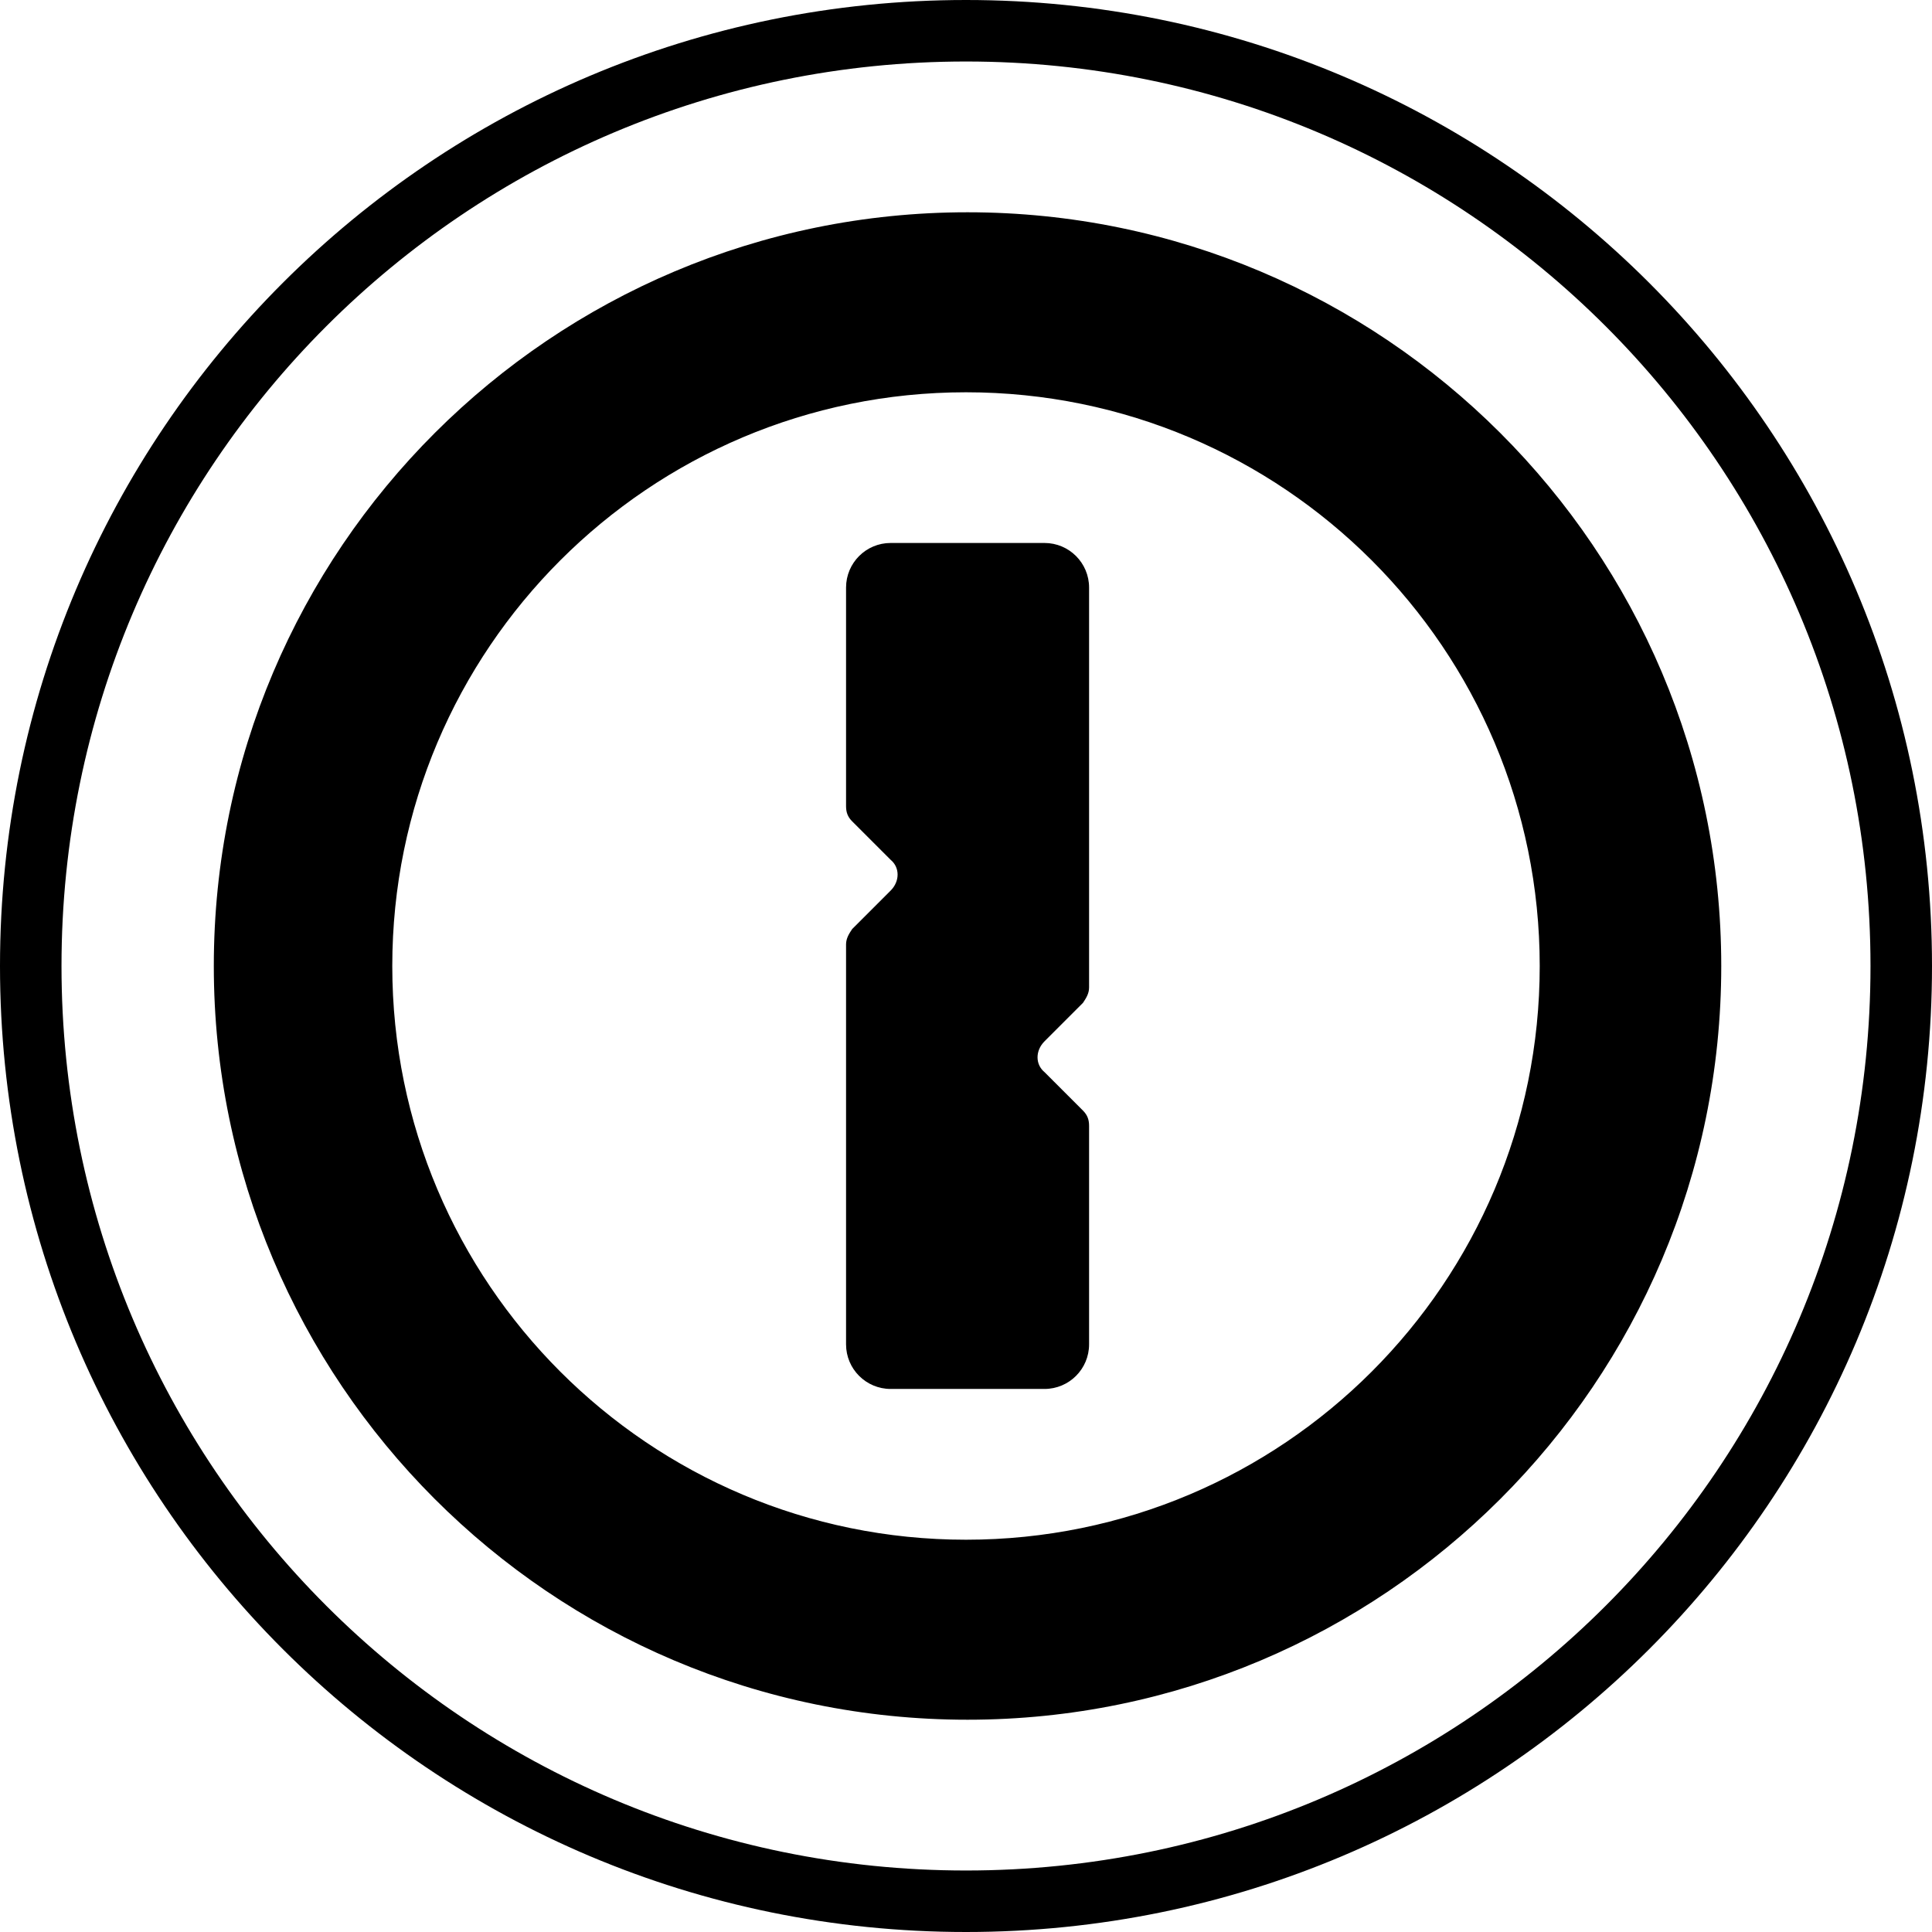
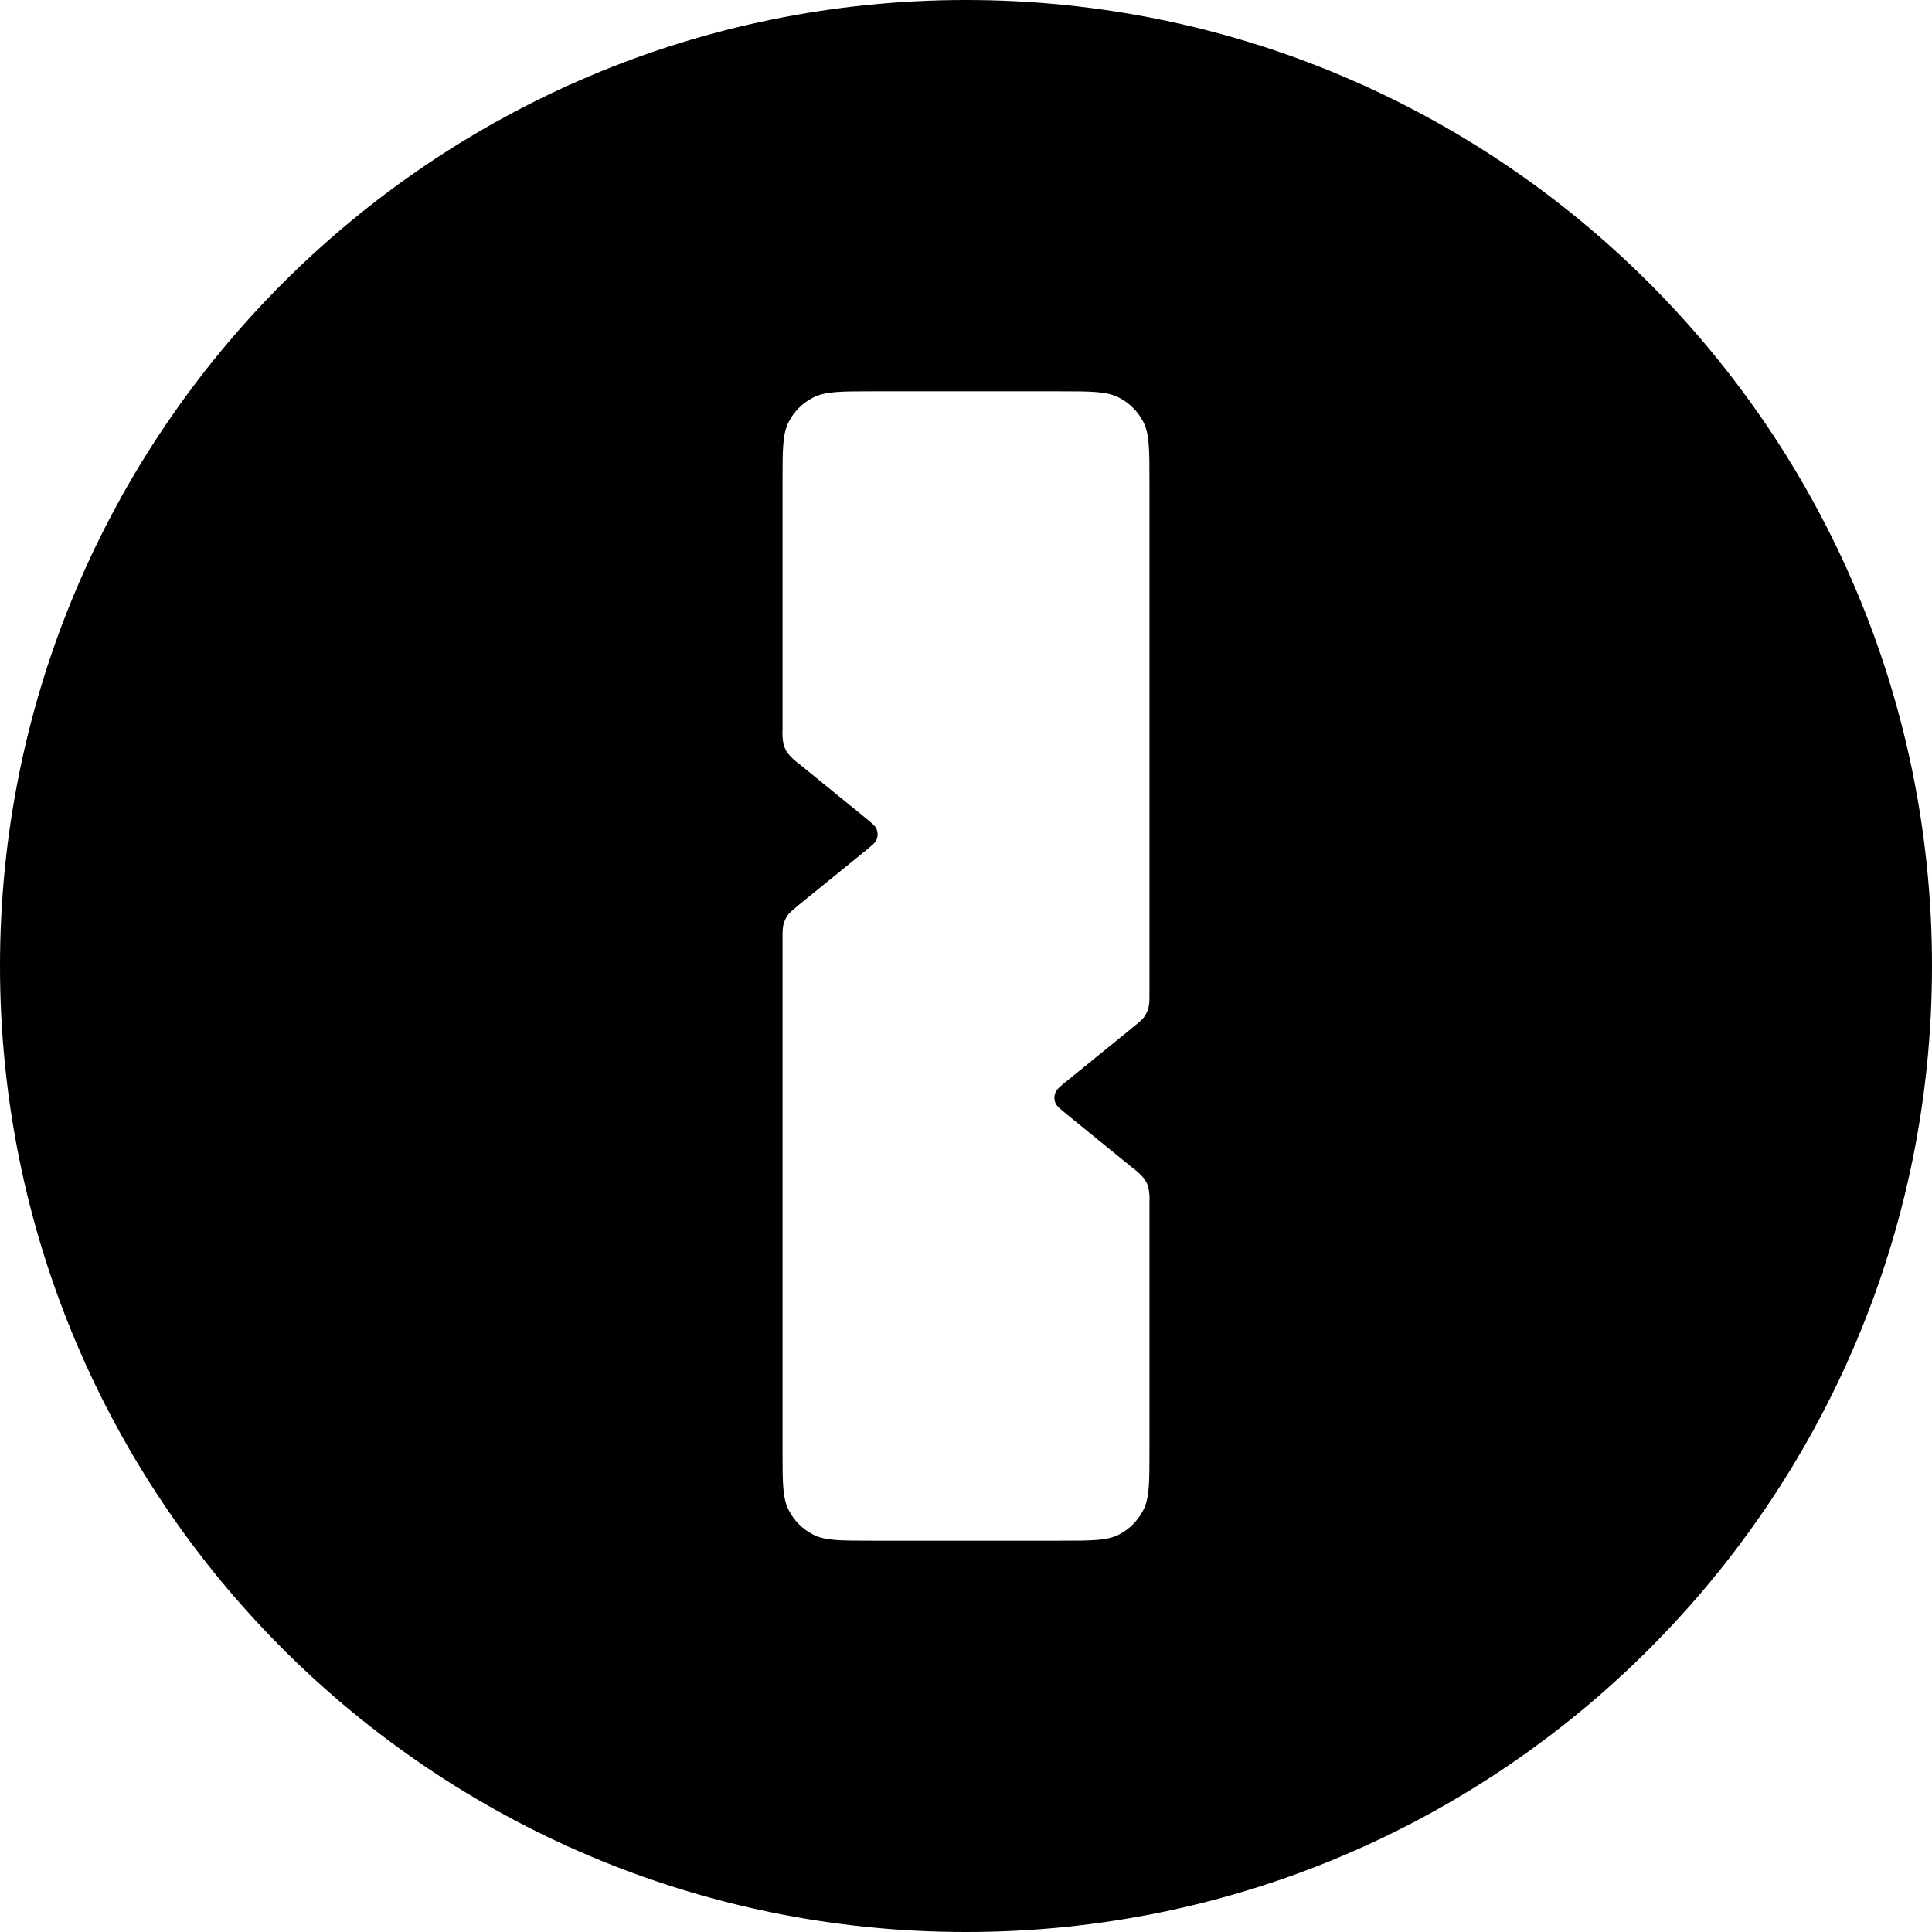
<svg xmlns="http://www.w3.org/2000/svg" role="img" viewBox="0 0 24 24">
-   <path d="M10.51,10.013V7.299c0-0.306,0.248-0.554,0.554-0.554h1.911c0.306,0,0.554,0.248,0.554,0.554v4.968 c0,0.076-0.038,0.134-0.076,0.191l-0.478,0.478c-0.115,0.115-0.115,0.287,0,0.382l0.478,0.478c0.057,0.057,0.076,0.115,0.076,0.191 v2.713c0,0.306-0.248,0.554-0.554,0.554h-1.911c-0.306,0-0.554-0.248-0.554-0.554v-4.968c0-0.076,0.038-0.134,0.076-0.191 l0.478-0.478c0.115-0.115,0.115-0.287,0-0.382l-0.478-0.478C10.529,10.146,10.51,10.089,10.51,10.013z M19.127,12 c0-3.936-3.191-7.127-7.127-7.127S4.873,8.064,4.873,12S8.064,19.127,12,19.127S19.127,15.936,19.127,12z M21.382,12 c0,5.178-4.204,9.363-9.363,9.363c-5.178,0-9.363-4.204-9.363-9.363c0-5.178,4.204-9.363,9.363-9.363 C17.178,2.637,21.382,6.822,21.382,12z M0.764,12c0,6.21,5.025,11.236,11.236,11.236S23.236,18.21,23.236,12S18.21,0.764,12,0.764 S0.764,5.79,0.764,12z M0,12C0,5.369,5.369,0,12,0c6.631,0,12,5.369,12,12s-5.369,12-12,12S0,18.631,0,12z" />
+   <path d="M12 0C5.373 0 0 5.373 0 12c0 6.628 5.373 12 12 12s12-5.372 12-12c0-6.627-5.373-12-12-12zm-1.162 4.861h2.324c.39 0 .587 0 .736.077a.698.698 0 0 1 .305.304c.076.15.076.344.076.735v6.353c0 .098 0 .145-.013.19a.35.35 0 0 1-.053.113c-.028.038-.066.068-.14.129l-.81.658c-.09.073-.137.111-.154.156a.174.174 0 0 0 0 .121c.017.045.064.08.155.155l.808.658a.764.764 0 0 1 .14.13.349.349 0 0 1 .054.112.753.753 0 0 1 .013.191v3.08c0 .391 0 .586-.076.735a.698.698 0 0 1-.305.306c-.149.076-.345.075-.736.075h-2.324c-.39 0-.588.001-.736-.075a.698.698 0 0 1-.305-.306c-.076-.149-.076-.344-.076-.735V11.67c0-.098 0-.145.013-.19a.347.347 0 0 1 .053-.113c.028-.037.066-.067.14-.129l.81-.658c.09-.074.137-.11.154-.154a.174.174 0 0 0 0-.123c-.017-.045-.064-.08-.155-.155l-.808-.658a.757.757 0 0 1-.14-.13.348.348 0 0 1-.054-.112.722.722 0 0 1-.013-.191v-3.08c0-.391 0-.586.076-.735a.698.698 0 0 1 .305-.304c.149-.076.345-.077.736-.077z" />
</svg>
